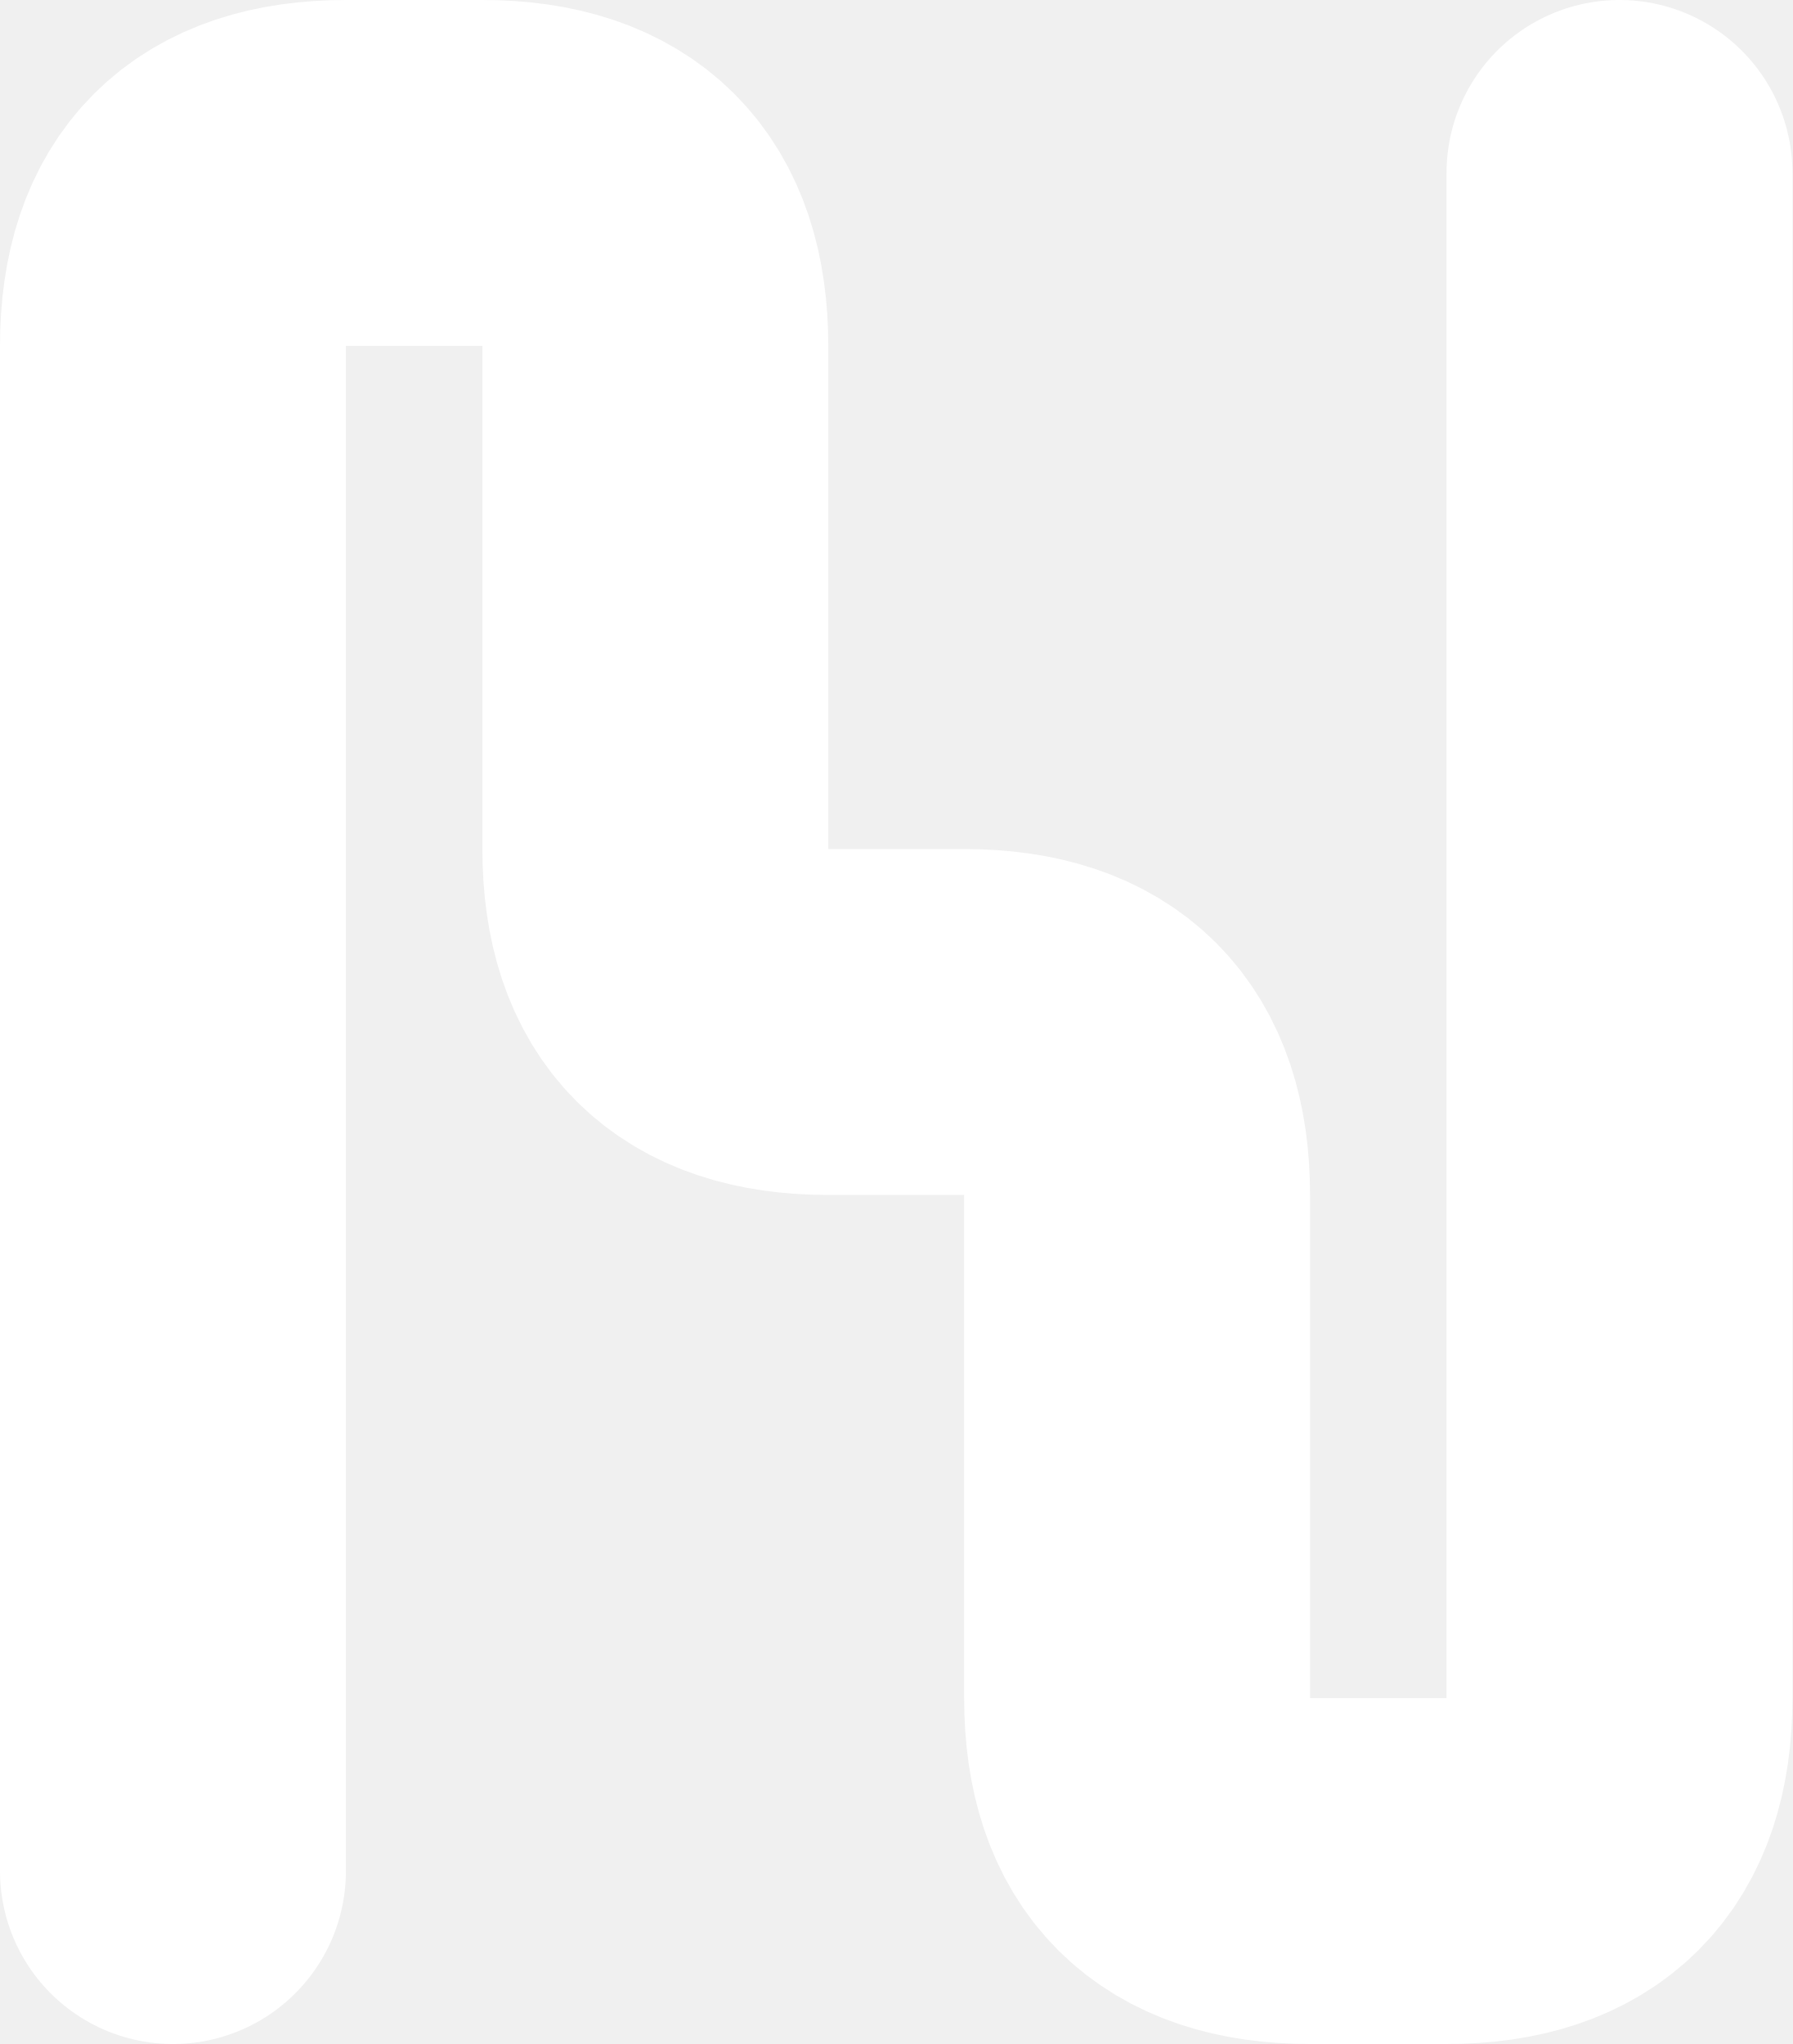
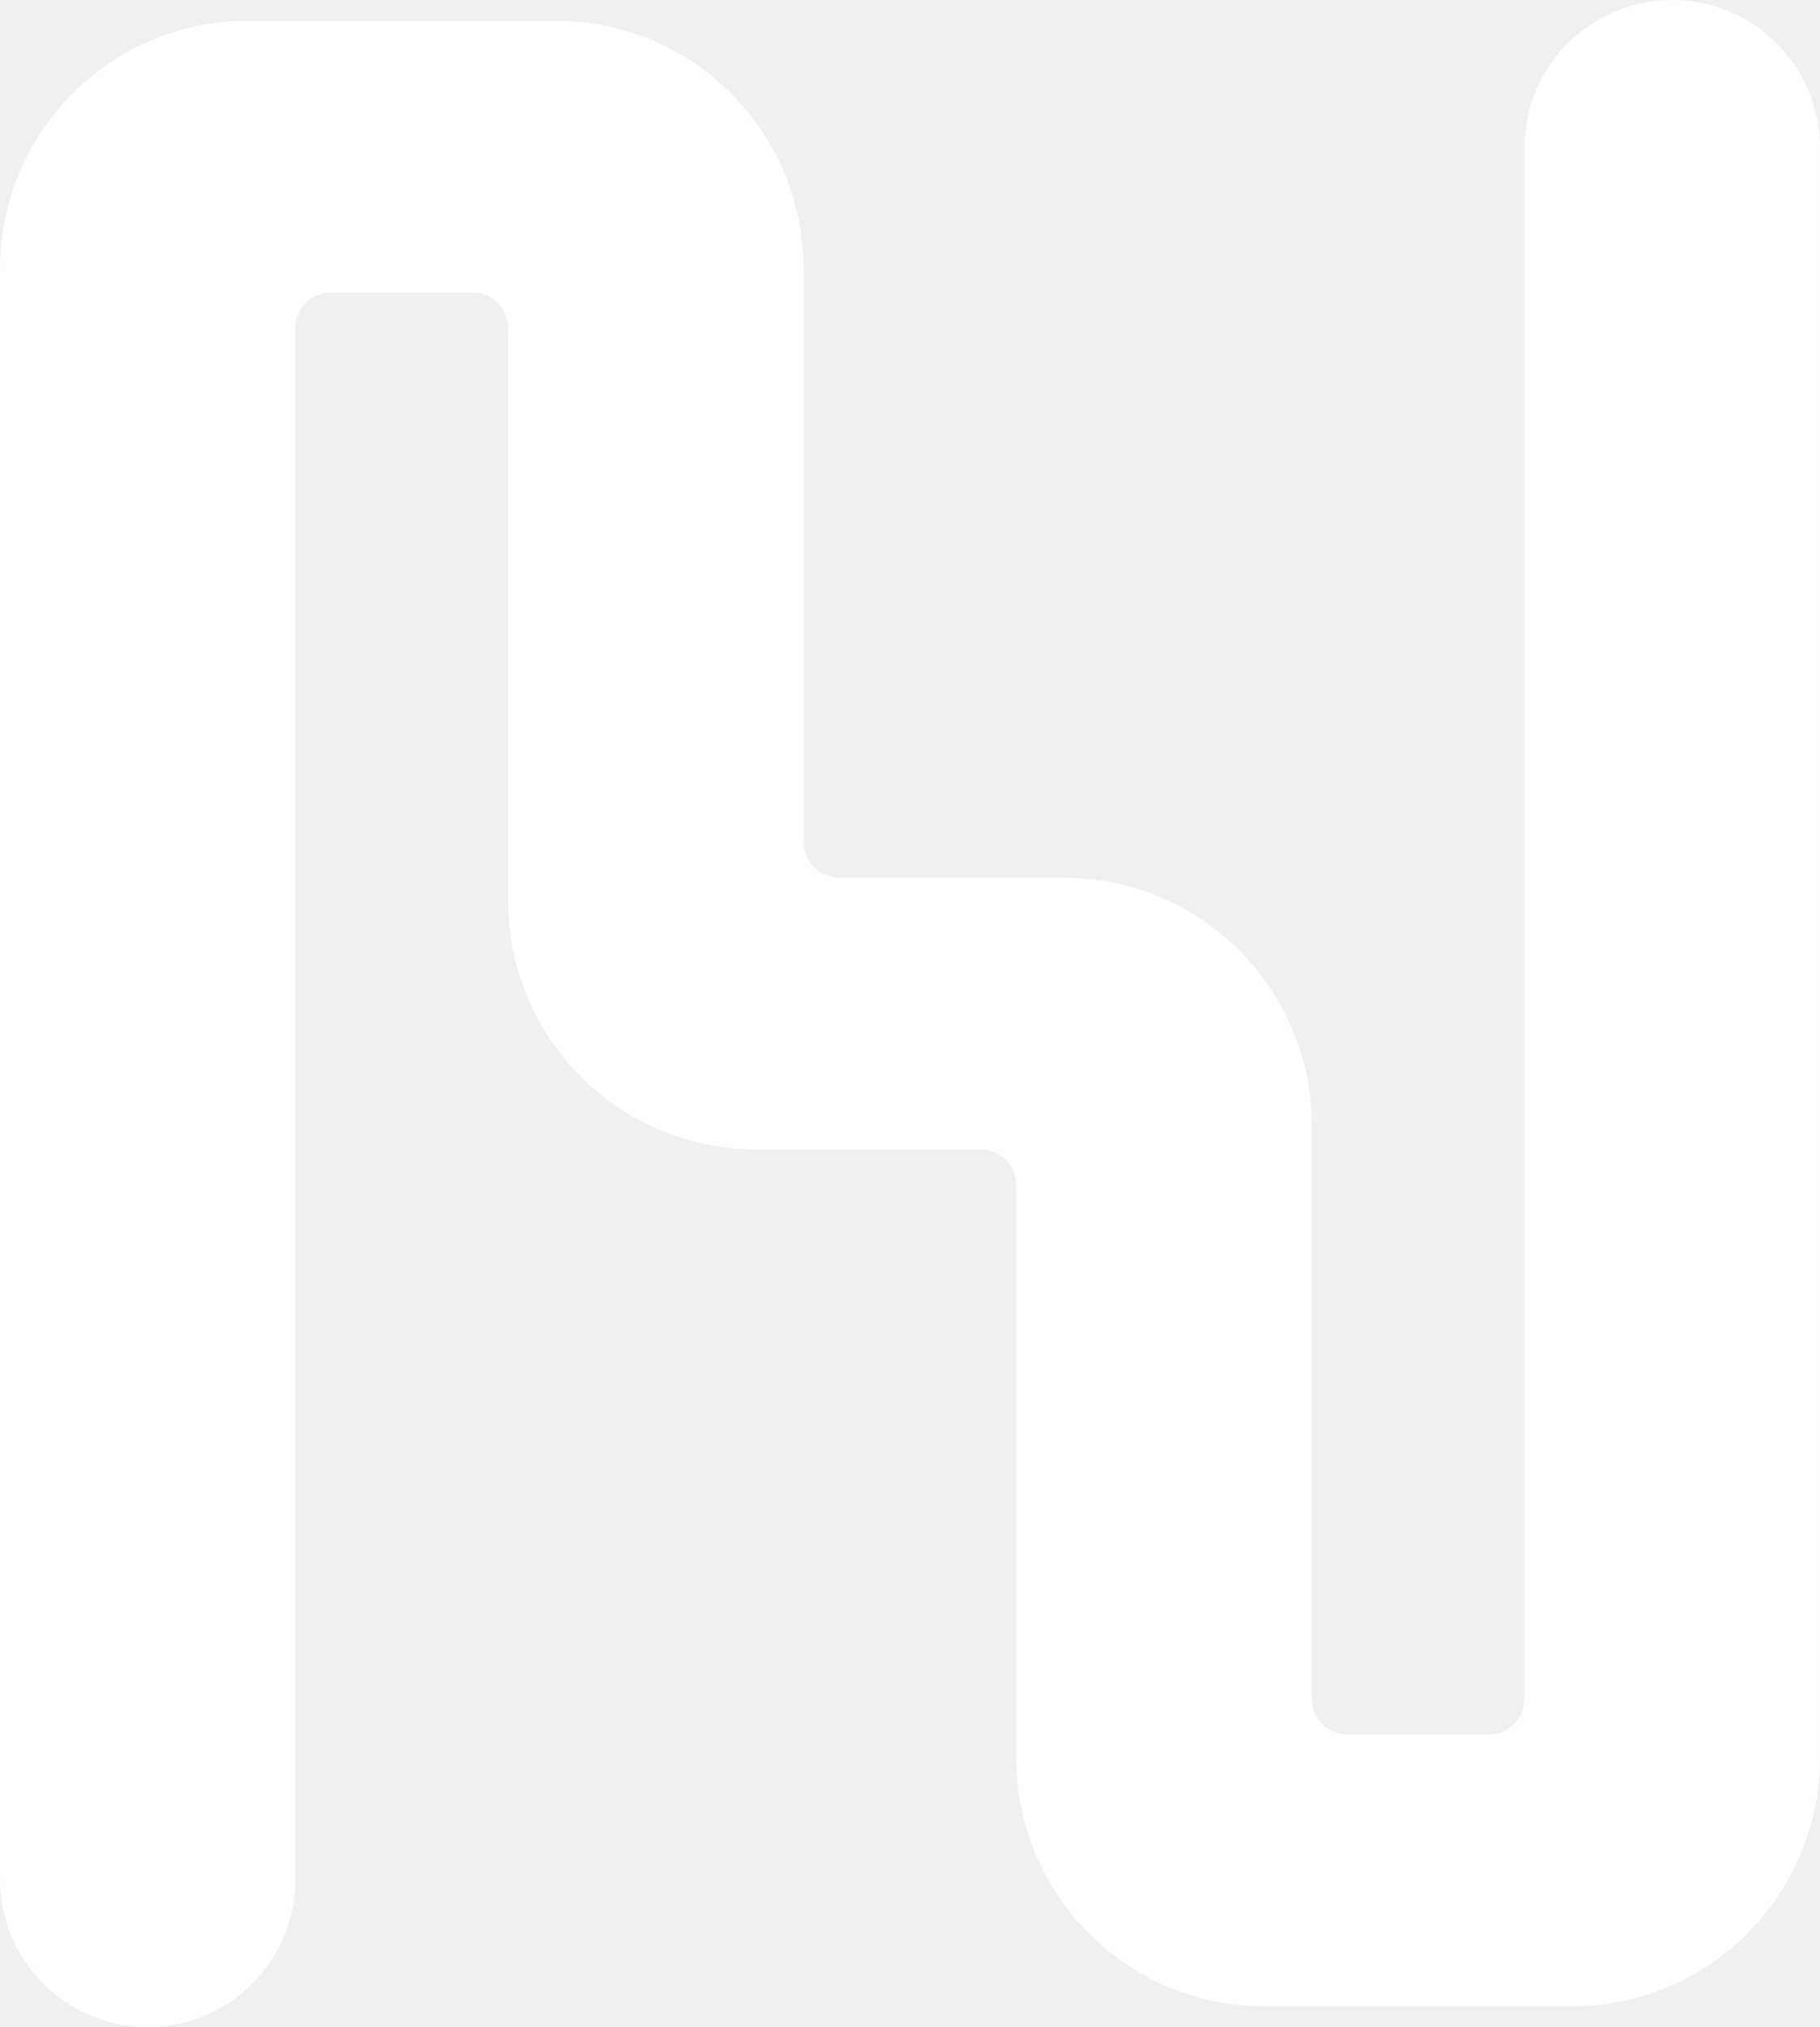
- <svg xmlns="http://www.w3.org/2000/svg" viewBox="17.75 15.75 28.50 32.50" role="img" aria-label="NeCast">
-   <path d="M20.50 45.50L20.50 21.25Q20.50 18.50 23.25 18.50L25.42 18.50Q28.17 18.50 28.17 21.25L28.17 29.25Q28.17 32.00 30.92 32.00L33.08 32.00Q35.83 32.00 35.83 34.75L35.83 42.75Q35.83 45.50 38.58 45.50L40.75 45.50Q43.50 45.50 43.50 42.75L43.50 18.50" fill="none" stroke="#fff" stroke-width="5.5" stroke-linecap="round" stroke-linejoin="round" />
+ <svg xmlns="http://www.w3.org/2000/svg" viewBox="16.60 14.35 30.80 34.30" role="img" aria-label="NeCast">
+   <path d="M16.60 46.15L16.60 18.90A4.20 4.20 0 0 1 20.80 14.70L26.00 14.70A4.20 4.20 0 0 1 30.20 18.90L30.20 28.60A0.60 0.60 0 0 0 30.80 29.20L34.60 29.20A4.20 4.20 0 0 1 38.80 33.40L38.80 43.10A0.60 0.60 0 0 0 39.40 43.70L41.80 43.70A0.60 0.60 0 0 0 42.40 43.10L42.40 16.85A2.50 2.50 0 0 1 44.90 14.35L44.90 14.35A2.50 2.50 0 0 1 47.40 16.85L47.40 44.10A4.20 4.20 0 0 1 43.20 48.30L38.00 48.30A4.20 4.20 0 0 1 33.80 44.10L33.80 34.40A0.60 0.60 0 0 0 33.20 33.80L29.40 33.80A4.20 4.20 0 0 1 25.20 29.60L25.20 19.90A0.60 0.60 0 0 0 24.60 19.30L22.20 19.30A0.60 0.60 0 0 0 21.60 19.90L21.60 46.15A2.50 2.50 0 0 1 19.10 48.65L19.10 48.65A2.50 2.50 0 0 1 16.60 46.15Z" fill="#fff" />
</svg>
